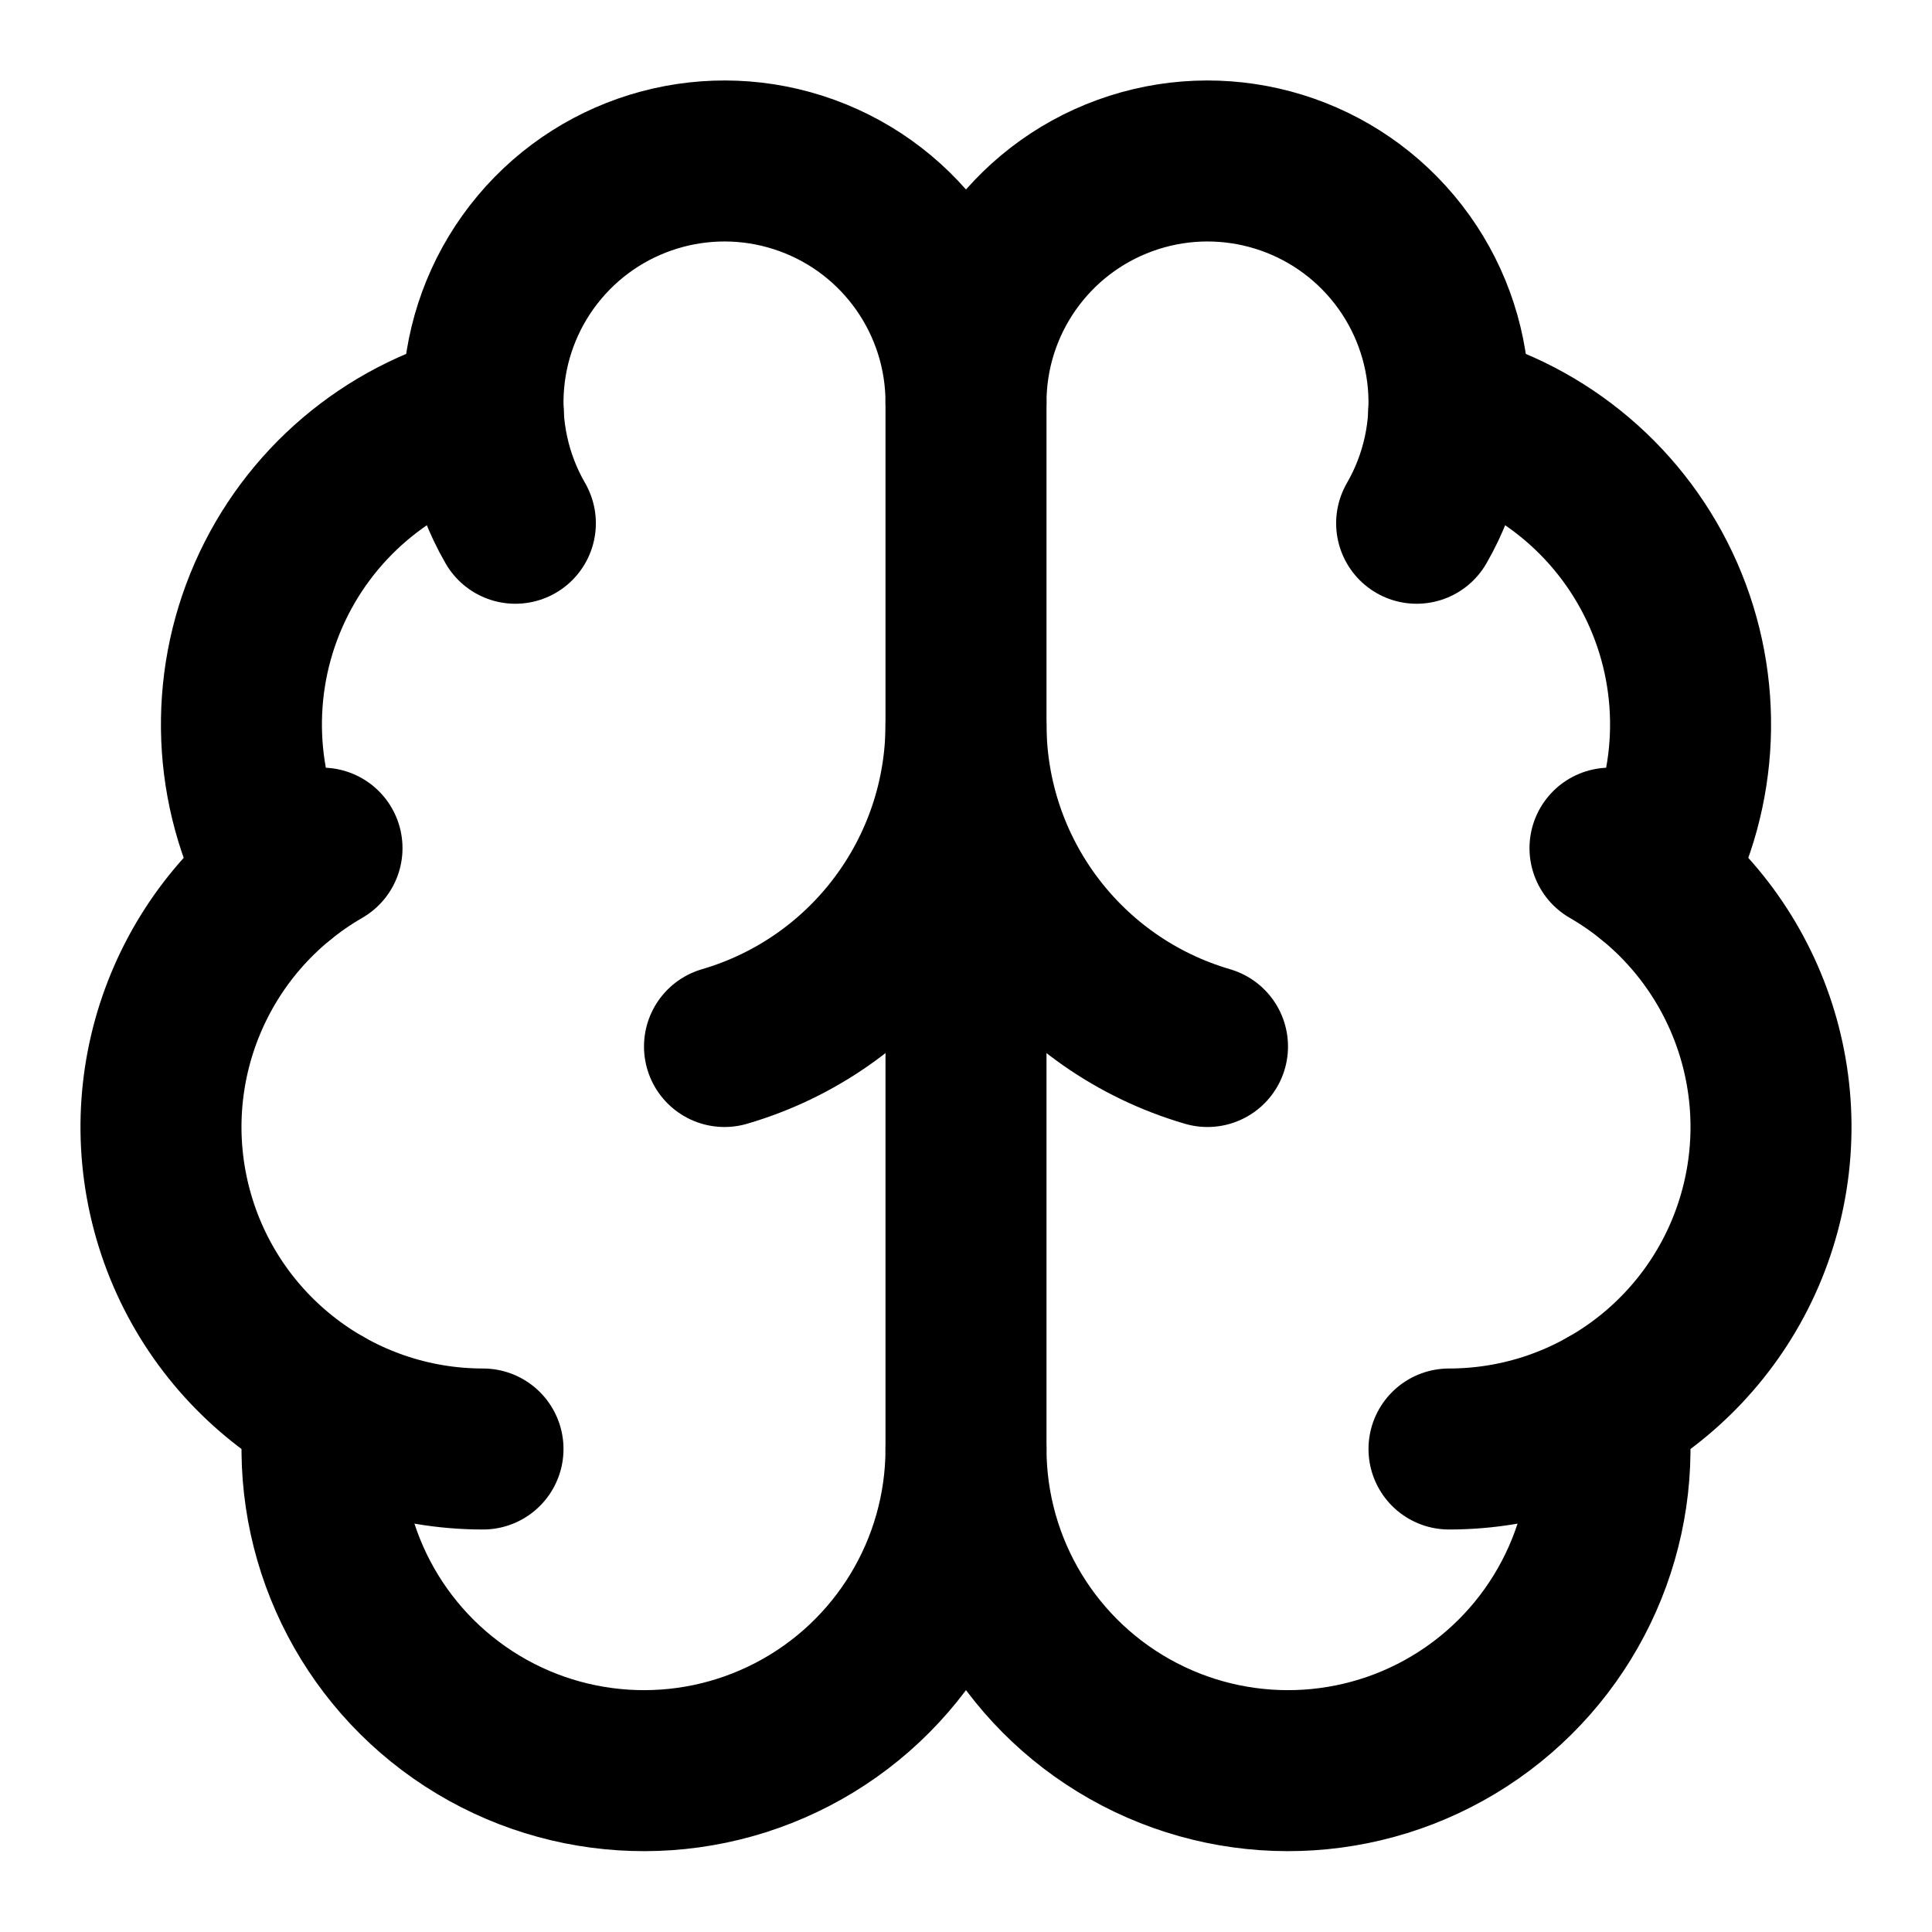
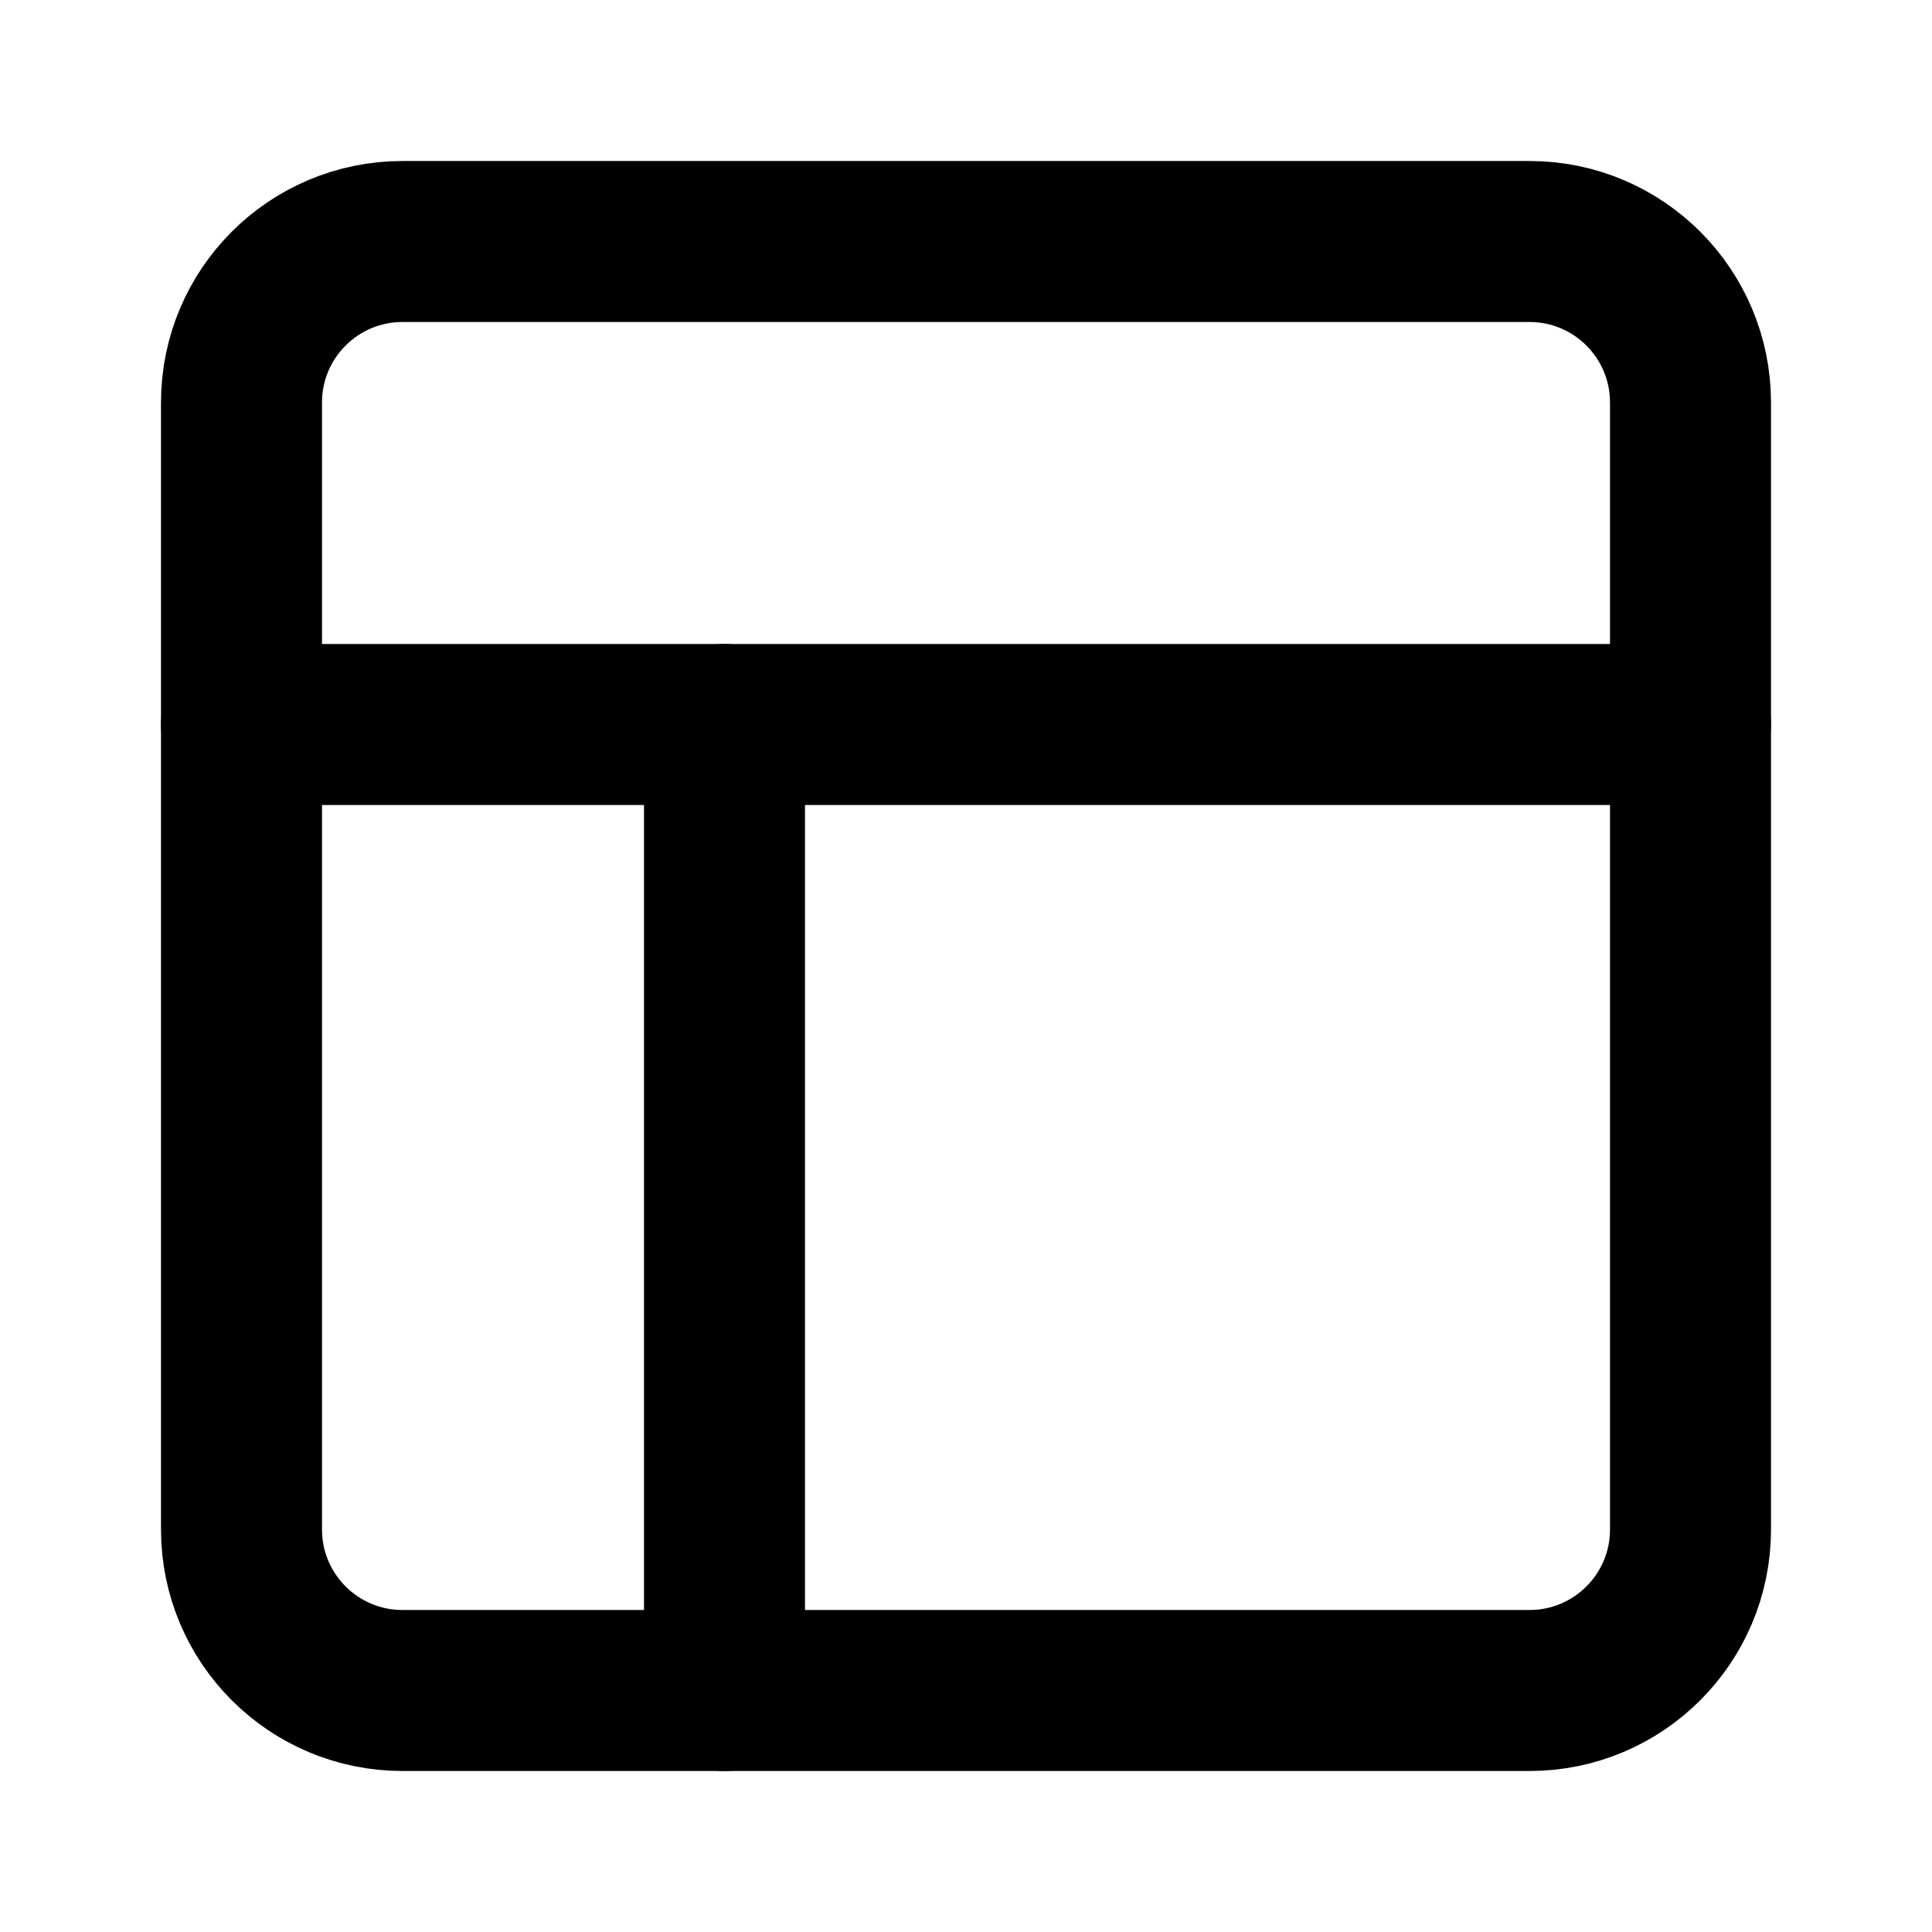
- <svg xmlns="http://www.w3.org/2000/svg" width="24" height="24" viewBox="0 0 24 24" fill="none" stroke="currentColor" stroke-width="2" stroke-linecap="round" stroke-linejoin="round" class="lucide lucide-brain-icon lucide-brain">
-   <path d="M12 18V5" />
-   <path d="M15 13a4.17 4.17 0 0 1-3-4 4.17 4.17 0 0 1-3 4" />
-   <path d="M17.598 6.5A3 3 0 1 0 12 5a3 3 0 1 0-5.598 1.5" />
-   <path d="M17.997 5.125a4 4 0 0 1 2.526 5.77" />
-   <path d="M18 18a4 4 0 0 0 2-7.464" />
-   <path d="M19.967 17.483A4 4 0 1 1 12 18a4 4 0 1 1-7.967-.517" />
-   <path d="M6 18a4 4 0 0 1-2-7.464" />
-   <path d="M6.003 5.125a4 4 0 0 0-2.526 5.77" />
+ <svg xmlns="http://www.w3.org/2000/svg" width="24" height="24" viewBox="0 0 24 24" fill="none" stroke="currentColor" stroke-width="2" stroke-linecap="round" stroke-linejoin="round" class="lucide lucide-panels-top-left-icon lucide-panels-top-left">
+   <rect width="18" height="18" x="3" y="3" rx="2" />
+   <path d="M3 9h18" />
+   <path d="M9 21V9" />
</svg>
